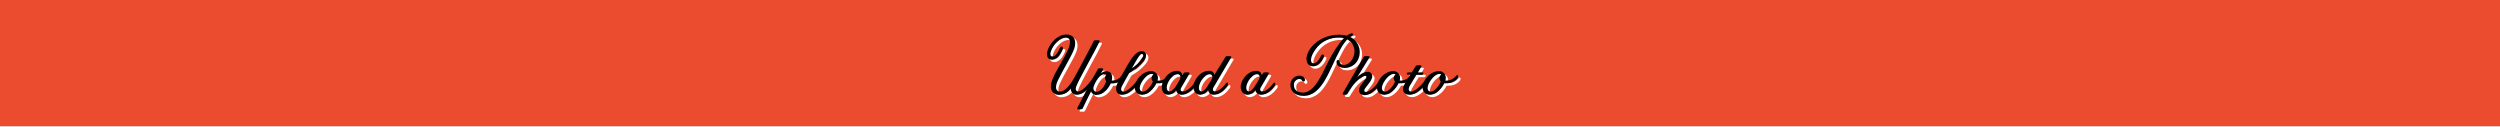
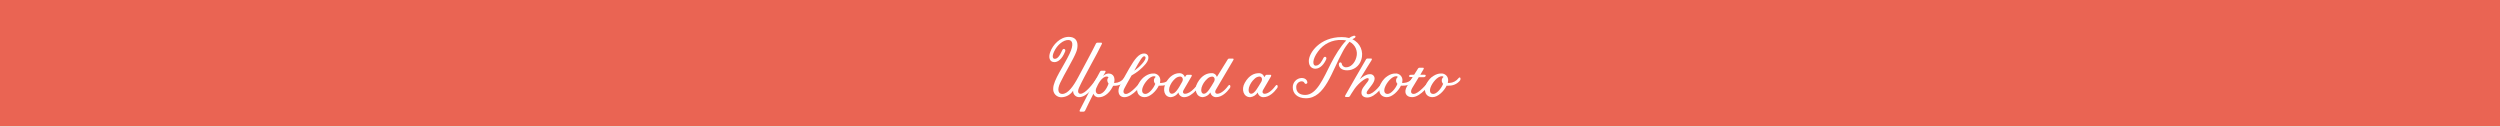
<svg xmlns="http://www.w3.org/2000/svg" viewBox="0 0 1061.13 53.58">
  <defs>
    <style>
      .cls-1 {
-         fill: #eb4b2e;
+         fill: #ea6453;
      }

      .cls-2 {
        fill: #fff;
      }
    </style>
  </defs>
  <g id="Layer_2" data-name="Layer 2">
    <g id="Layer_4" data-name="Layer 4">
      <rect class="cls-1" width="1061.13" height="53.58" />
      <g>
        <path class="cls-2" d="M453.64,15.65c2.63,0,3.71,1.55,3.71,3.6a7.49,7.49,0,0,1-.54,2.81c-1,2.77-5.18,9.57-6.84,13.17-1.4,3.06-.68,4.64.9,4.64,2.41,0,4.72-3.24,6.77-7.09,2.45-4.61,5.87-10.83,7.52-14.25a.76.76,0,0,1,.76-.43h1.4c.43,0,.54.25.29.72-1.76,3.82-7.31,13.32-9.61,18.39-.9,2.05-.07,2.59.61,2.59,2.05,0,5.29-4.14,6.77-6.44.4-.58.72-.5.86-.18s.11.72-.22,1.26c-1.08,1.69-4.5,6.8-8,6.8a2.55,2.55,0,0,1-2.52-2.77,6.1,6.1,0,0,1-4.86,2.81,3.41,3.41,0,0,1-3.6-3.71c0-3.53,4.61-9.75,6.95-14.76,1.84-3.89,1.37-5.83-.58-5.83-2.12,0-4.71,2.09-6,4.93-.86,1.8-.72,3.06.29,3.06s2-.94,3.17-3.64c.43-1.08,1.66-.5,1.22.54-1.33,3.31-3.1,4.5-4.54,4.5-2.05,0-2.66-2-1.76-4.32C446.87,19,450,15.65,453.64,15.65Z" />
        <path class="cls-2" d="M472.47,36.42l-.25.5c-1.62,3.09-3.92,4.36-5.76,4.36a2.18,2.18,0,0,1-2.34-1.51c-1.69,3.28-2.52,5.08-3.49,7.09a.84.84,0,0,1-.79.54h-1.22c-.43,0-.5-.32-.22-.83,1.91-3.67,2.52-4.82,4.86-9.43.76-1.48,3.46-6.34,3.64-6.7a.76.76,0,0,1,.76-.43h1.19c.43,0,.54.25.25.76l-.94,1.58a3.39,3.39,0,0,1,2.34-1.15c2.16,0,2.92,1.84,2.38,4h.4a5,5,0,0,0,3.78-2c.32-.4.61-.43.79-.11a1.15,1.15,0,0,1-.25,1.26,5.82,5.82,0,0,1-4.68,2.05Zm-7.16,1c-.47,1.19-.18,2.52,1.15,2.52,1.87,0,3.46-2.56,4.07-4.46a2.23,2.23,0,0,1-.54-1.3,1.84,1.84,0,0,1,.54-1.37,1,1,0,0,0-.76-.32C467.65,32.49,466,35.77,465.31,37.42Z" />
        <path class="cls-2" d="M479.38,28.93c2.23-3.82,4-6.23,6.23-6.23,1.84,0,2.7,1.94.68,4.43a20.85,20.85,0,0,1-6,4.9c-1.15,2-2.45,4.32-3,5.4-.83,1.55-.36,2.45.58,2.45,2.09,0,5.79-4.46,7.31-6.51.43-.54.68-.5.86-.18a1.1,1.1,0,0,1-.25,1.22c-.94,1.3-5,6.84-8.5,6.84-2.66,0-3.17-2.74-1.87-5.15C476.32,34.29,479.24,29.18,479.38,28.93Zm4.17-.61c3.46-3.28,2.88-4.43,2.09-4.43s-1.94,2-4.21,6.12A23.08,23.08,0,0,0,483.56,28.32Z" />
        <path class="cls-2" d="M491.87,36.34c-1.12,2.34-3.74,4.9-6,4.9-3,0-4.1-2.92-2.52-5.83s4.18-4.21,6-4.21a2.82,2.82,0,0,1,3.13,3.06,5,5,0,0,1-.14.94,4.34,4.34,0,0,0,.72,0,5.16,5.16,0,0,0,3.82-2c.32-.4.61-.43.79-.14a1.24,1.24,0,0,1-.29,1.29,5.89,5.89,0,0,1-4.64,2C492.48,36.42,492.2,36.38,491.87,36.34Zm-1.51-.76-.22-.25a1.75,1.75,0,0,1-.36-1.15,1.78,1.78,0,0,1,.76-1.51.78.78,0,0,0-.72-.32c-1.87,0-4.14,2.84-4.82,4.82-.5,1.48-.18,2.7,1.19,2.7S489.53,37.71,490.36,35.59Z" />
        <path class="cls-2" d="M502.93,32.78l.4-.61a.8.8,0,0,1,.76-.43h1.37c.43,0,.54.25.25.76s-2.41,4.07-3.28,5.62c-.68,1.15-.07,1.69.47,1.69,2.66,0,5.4-3.67,7.09-6.44.36-.58.68-.47.86-.18s.11.72-.22,1.26c-1.08,1.69-4.5,6.8-8,6.8a2.42,2.42,0,0,1-2.45-2,4.24,4.24,0,0,1-3.17,2c-2.84,0-3.67-3.2-2.16-6.08,1.69-3.24,4.1-4.1,5.65-4.1A2.36,2.36,0,0,1,502.93,32.78Zm-1.12,1.87c.58-1.15,0-2.16-.9-2.16a3.34,3.34,0,0,0-2.23,1,8,8,0,0,0-2.34,3.71c-.32,1.26,0,2.59,1.08,2.59C498.82,39.8,500.19,37.68,501.81,34.65Z" />
        <path class="cls-2" d="M516.5,32.67c2-3.28,4.46-7.2,4.57-7.38a.76.76,0,0,1,.76-.43h1.37c.43,0,.54.22.25.72s-6.48,11-7.38,12.53c-.65,1.15,0,1.69.61,1.69,1.15,0,2.88-1,4.61-3.35.43-.54.68-.47.86-.18a1.17,1.17,0,0,1-.25,1.26c-1.15,1.62-3.28,3.71-5.69,3.71a2.42,2.42,0,0,1-2.45-2,4.3,4.3,0,0,1-3.2,2c-2.81,0-3.89-3.28-2.3-6.08,1.87-3.38,4.25-4.1,5.9-4.1A2.18,2.18,0,0,1,516.5,32.67Zm-1.19,2c.58-1.15.11-2.16-.83-2.16a3.14,3.14,0,0,0-2.12,1A8,8,0,0,0,510,37.21c-.32,1.26-.07,2.59,1,2.59C512.43,39.8,514,36.88,515.31,34.65Z" />
        <path class="cls-2" d="M536.62,32.78l.4-.61a.8.8,0,0,1,.76-.43h1.4c.4,0,.5.25.25.76s-2.37,4.07-3.28,5.62c-.65,1.15,0,1.69.61,1.69,1.15,0,2.88-1,4.61-3.35.43-.54.68-.47.86-.18a1.16,1.16,0,0,1-.25,1.26c-1.15,1.62-3.28,3.71-5.69,3.71a2.42,2.42,0,0,1-2.45-2,4.3,4.3,0,0,1-3.2,2c-2.81,0-3.89-3.28-2.3-6.08,1.87-3.38,4.25-4.1,5.9-4.1A2.26,2.26,0,0,1,536.62,32.78Zm-1.22,1.87c.58-1.15.11-2.16-.83-2.16a3.14,3.14,0,0,0-2.12,1,8,8,0,0,0-2.34,3.71c-.32,1.26-.07,2.59,1,2.59C532.52,39.8,534.06,36.88,535.4,34.65Z" />
        <path class="cls-2" d="M554.3,41.71c-3.74,0-5.58-2.16-5.58-4.54a3.91,3.91,0,0,1,3.74-4.07c1.69,0,2.34,1,2.45,1.73s-.76,1-1.08.58-.43-.9-1.4-.9a2.39,2.39,0,0,0-2.23,2.66c0,1.8,1.29,3.13,3.78,3.13,4.86,0,7.63-6.87,11-13.5,1.55-3,4-7.16,6.44-9.61a7.91,7.91,0,0,0-1.91-.22,11.69,11.69,0,0,0-10.08,4.9c-2.45,3.28-2.45,6-.94,6,1.69,0,2.74-2.27,3.2-3.17.5-1.08,1.62-.54,1.22.47-.76,1.76-2.41,4-4.61,4-1.22,0-2.77-.79-2.77-3.28,0-3.42,4.64-10.15,14-10.15a11.54,11.54,0,0,1,3.1.4,5.37,5.37,0,0,1,1.87-.94c1-.25,1.12.61.32,1a8.83,8.83,0,0,0-.79.47,7.07,7.07,0,0,1,3.74,8.75,6.21,6.21,0,0,1-6,4.43c-2.45,0-3.42-1.3-3.49-2.45s1.15-1.19,1.26-.25a1.75,1.75,0,0,0,1.94,1.4c1.69,0,3.53-1.62,4.21-4.17a5.62,5.62,0,0,0-2.88-6.66,20.44,20.44,0,0,0-2.92,4.25C565.27,30.3,562.43,41.71,554.3,41.71Z" />
        <path class="cls-2" d="M572.15,41.17h-.83c-.43,0-.54-.25-.29-.72,3.06-5.4,5.69-9.93,8.75-15.19a.76.76,0,0,1,.76-.43h1.37c.43,0,.5.25.25.72s-3.38,5.36-5,8.1c1.4-1.26,2.84-2.16,4.21-2.16a1.86,1.86,0,0,1,2.09,1.87c0,1.62-1.91,3.56-2.92,5-.83,1.08-.4,1.66.14,1.66,2.41,0,5.69-4.28,7.16-6.62.4-.58.72-.47.86-.18s.11.72-.22,1.26c-1.08,1.69-4.61,6.91-8.13,6.91-1.58,0-2.48-.83-2.48-2,0-1.8,1.26-2.84,2.7-4.82.58-.79.54-1.4-.14-1.4-.94,0-3.67,2-5.44,4.46-1.3,1.84-2,3.13-2,3.13A.84.84,0,0,1,572.15,41.17Z" />
        <path class="cls-2" d="M594.65,36.34c-1.12,2.34-3.74,4.9-6,4.9-3,0-4.1-2.92-2.52-5.83s4.18-4.21,6-4.21a2.82,2.82,0,0,1,3.13,3.06,5,5,0,0,1-.14.94,4.34,4.34,0,0,0,.72,0,5.16,5.16,0,0,0,3.82-2c.32-.4.61-.43.79-.14a1.24,1.24,0,0,1-.29,1.29,5.89,5.89,0,0,1-4.64,2C595.26,36.42,595,36.38,594.65,36.34Zm-1.51-.76-.22-.25a1.75,1.75,0,0,1-.36-1.15,1.78,1.78,0,0,1,.76-1.51.78.78,0,0,0-.72-.32c-1.87,0-4.14,2.84-4.82,4.82-.5,1.48-.18,2.7,1.19,2.7S592.31,37.71,593.14,35.59Z" />
        <path class="cls-2" d="M599.62,32.67h-.9c-.58,0-.76-.22-.58-.58s.47-.36,1.08-.36h1l1.62-2.56a.8.8,0,0,1,.76-.43h1.33c.43,0,.54.22.25.72l-1.33,2.27h1.62c.4,0,.79,0,.65.5s-.58.54-1.12.54h-1.8c-1.12,1.8-2.34,3.82-2.81,4.64-.9,1.66-.36,2.45.61,2.45,2.09,0,5.8-4.32,7.27-6.51.4-.58.72-.5.86-.18A1.05,1.05,0,0,1,608,34.4c-1,1.37-5.08,6.84-8.6,6.84-2.81,0-3.64-2.2-2.16-4.68Z" />
        <path class="cls-2" d="M614.05,36.34c-1.12,2.34-3.74,4.9-6,4.9-3,0-4.1-2.92-2.52-5.83s4.18-4.21,6-4.21a2.82,2.82,0,0,1,3.13,3.06,5,5,0,0,1-.14.94,4.34,4.34,0,0,0,.72,0,5.16,5.16,0,0,0,3.82-2c.32-.4.61-.43.79-.14a1.24,1.24,0,0,1-.29,1.29,5.89,5.89,0,0,1-4.64,2C614.67,36.42,614.38,36.38,614.05,36.34Zm-1.51-.76-.22-.25a1.75,1.75,0,0,1-.36-1.15,1.78,1.78,0,0,1,.76-1.51.78.78,0,0,0-.72-.32c-1.87,0-4.14,2.84-4.82,4.82-.5,1.48-.18,2.7,1.19,2.7S611.72,37.71,612.54,35.59Z" />
      </g>
-       <g>
-         <path d="M452.64,14.65c2.63,0,3.71,1.55,3.71,3.6a7.49,7.49,0,0,1-.54,2.81c-1,2.77-5.18,9.57-6.84,13.17-1.4,3.06-.68,4.64.9,4.64,2.41,0,4.72-3.24,6.77-7.09,2.45-4.61,5.87-10.83,7.52-14.25a.76.76,0,0,1,.76-.43h1.4c.43,0,.54.25.29.72-1.76,3.82-7.31,13.32-9.61,18.39-.9,2.05-.07,2.59.61,2.59,2.05,0,5.29-4.14,6.77-6.44.4-.58.72-.5.86-.18s.11.72-.22,1.26c-1.08,1.69-4.5,6.8-8,6.8a2.55,2.55,0,0,1-2.52-2.77,6.1,6.1,0,0,1-4.86,2.81,3.41,3.41,0,0,1-3.6-3.71c0-3.53,4.61-9.75,6.95-14.76,1.84-3.89,1.37-5.83-.58-5.83-2.12,0-4.71,2.09-6,4.93-.86,1.8-.72,3.06.29,3.06s2-.94,3.17-3.64c.43-1.08,1.66-.5,1.22.54-1.33,3.31-3.1,4.5-4.54,4.5-2.05,0-2.66-2-1.76-4.32C445.87,18,449,14.65,452.64,14.65Z" />
-         <path d="M471.47,35.42l-.25.5c-1.62,3.09-3.92,4.36-5.76,4.36a2.18,2.18,0,0,1-2.34-1.51c-1.69,3.28-2.52,5.08-3.49,7.09a.84.84,0,0,1-.79.54h-1.22c-.43,0-.5-.32-.22-.83,1.91-3.67,2.52-4.82,4.86-9.43.76-1.48,3.46-6.34,3.64-6.7a.76.76,0,0,1,.76-.43h1.19c.43,0,.54.25.25.76l-.94,1.58a3.39,3.39,0,0,1,2.34-1.15c2.16,0,2.92,1.84,2.38,4h.4a5,5,0,0,0,3.78-2c.32-.4.61-.43.79-.11a1.15,1.15,0,0,1-.25,1.26,5.82,5.82,0,0,1-4.68,2.05Zm-7.16,1c-.47,1.19-.18,2.52,1.15,2.52,1.87,0,3.46-2.56,4.07-4.46a2.23,2.23,0,0,1-.54-1.3,1.84,1.84,0,0,1,.54-1.37,1,1,0,0,0-.76-.32C466.65,31.49,465,34.77,464.31,36.42Z" />
-         <path d="M478.38,27.93c2.23-3.82,4-6.23,6.23-6.23,1.84,0,2.7,1.94.68,4.43a20.85,20.85,0,0,1-6,4.9c-1.15,2-2.45,4.32-3,5.4-.83,1.55-.36,2.45.58,2.45,2.09,0,5.79-4.46,7.31-6.51.43-.54.68-.5.86-.18a1.1,1.1,0,0,1-.25,1.22c-.94,1.3-5,6.84-8.5,6.84-2.66,0-3.17-2.74-1.87-5.15C475.32,33.29,478.24,28.18,478.38,27.93Zm4.17-.61c3.46-3.28,2.88-4.43,2.09-4.43s-1.94,2-4.21,6.12A23.08,23.08,0,0,0,482.56,27.32Z" />
-         <path d="M490.87,35.34c-1.12,2.34-3.74,4.9-6,4.9-3,0-4.1-2.92-2.52-5.83s4.18-4.21,6-4.21a2.82,2.82,0,0,1,3.13,3.06,5,5,0,0,1-.14.94,4.34,4.34,0,0,0,.72,0,5.16,5.16,0,0,0,3.82-2c.32-.4.61-.43.79-.14a1.24,1.24,0,0,1-.29,1.29,5.89,5.89,0,0,1-4.64,2C491.48,35.42,491.2,35.38,490.87,35.34Zm-1.51-.76-.22-.25a1.75,1.75,0,0,1-.36-1.15,1.78,1.78,0,0,1,.76-1.51.78.78,0,0,0-.72-.32c-1.87,0-4.14,2.84-4.82,4.82-.5,1.48-.18,2.7,1.19,2.7S488.53,36.71,489.36,34.59Z" />
-         <path d="M501.93,31.78l.4-.61a.8.8,0,0,1,.76-.43h1.37c.43,0,.54.25.25.76s-2.41,4.07-3.28,5.62c-.68,1.15-.07,1.69.47,1.69,2.66,0,5.4-3.67,7.09-6.44.36-.58.68-.47.86-.18s.11.72-.22,1.26c-1.08,1.69-4.5,6.8-8,6.8a2.42,2.42,0,0,1-2.45-2,4.24,4.24,0,0,1-3.17,2c-2.84,0-3.67-3.2-2.16-6.08,1.69-3.24,4.1-4.1,5.65-4.1A2.36,2.36,0,0,1,501.93,31.78Zm-1.12,1.87c.58-1.15,0-2.16-.9-2.16a3.34,3.34,0,0,0-2.23,1,8,8,0,0,0-2.34,3.71c-.32,1.26,0,2.59,1.08,2.59C497.82,38.8,499.19,36.68,500.81,33.65Z" />
-         <path d="M515.5,31.67c2-3.28,4.46-7.2,4.57-7.38a.76.76,0,0,1,.76-.43h1.37c.43,0,.54.22.25.72s-6.48,11-7.38,12.53c-.65,1.15,0,1.69.61,1.69,1.15,0,2.88-1,4.61-3.35.43-.54.68-.47.86-.18a1.17,1.17,0,0,1-.25,1.26c-1.15,1.62-3.28,3.71-5.69,3.71a2.42,2.42,0,0,1-2.45-2,4.3,4.3,0,0,1-3.2,2c-2.81,0-3.89-3.28-2.3-6.08,1.87-3.38,4.25-4.1,5.9-4.1A2.18,2.18,0,0,1,515.5,31.67Zm-1.19,2c.58-1.15.11-2.16-.83-2.16a3.14,3.14,0,0,0-2.12,1A8,8,0,0,0,509,36.21c-.32,1.26-.07,2.59,1,2.59C511.43,38.8,513,35.88,514.31,33.65Z" />
-         <path d="M535.62,31.78l.4-.61a.8.8,0,0,1,.76-.43h1.4c.4,0,.5.25.25.76s-2.37,4.07-3.28,5.62c-.65,1.15,0,1.69.61,1.69,1.15,0,2.88-1,4.61-3.35.43-.54.68-.47.86-.18a1.16,1.16,0,0,1-.25,1.26c-1.15,1.62-3.28,3.71-5.69,3.71a2.42,2.42,0,0,1-2.45-2,4.3,4.3,0,0,1-3.2,2c-2.81,0-3.89-3.28-2.3-6.08,1.87-3.38,4.25-4.1,5.9-4.1A2.26,2.26,0,0,1,535.62,31.78Zm-1.22,1.87c.58-1.15.11-2.16-.83-2.16a3.14,3.14,0,0,0-2.12,1,8,8,0,0,0-2.34,3.71c-.32,1.26-.07,2.59,1,2.59C531.52,38.8,533.06,35.88,534.4,33.65Z" />
-         <path d="M553.3,40.71c-3.74,0-5.58-2.16-5.58-4.54a3.91,3.91,0,0,1,3.74-4.07c1.69,0,2.34,1,2.45,1.73s-.76,1-1.08.58-.43-.9-1.4-.9a2.39,2.39,0,0,0-2.23,2.66c0,1.8,1.29,3.13,3.78,3.13,4.86,0,7.63-6.87,11-13.5,1.55-3,4-7.16,6.44-9.61a7.91,7.91,0,0,0-1.91-.22,11.69,11.69,0,0,0-10.08,4.9c-2.45,3.28-2.45,6-.94,6,1.69,0,2.74-2.27,3.2-3.17.5-1.08,1.62-.54,1.22.47-.76,1.76-2.41,4-4.61,4-1.22,0-2.77-.79-2.77-3.28,0-3.42,4.64-10.15,14-10.15a11.54,11.54,0,0,1,3.1.4,5.37,5.37,0,0,1,1.87-.94c1-.25,1.12.61.32,1a8.83,8.83,0,0,0-.79.47,7.07,7.07,0,0,1,3.74,8.75,6.21,6.21,0,0,1-6,4.43c-2.45,0-3.42-1.3-3.49-2.45s1.15-1.19,1.26-.25a1.75,1.75,0,0,0,1.94,1.4c1.69,0,3.53-1.62,4.21-4.17a5.62,5.62,0,0,0-2.88-6.66,20.44,20.44,0,0,0-2.92,4.25C564.27,29.3,561.43,40.71,553.3,40.71Z" />
-         <path d="M571.15,40.17h-.83c-.43,0-.54-.25-.29-.72,3.06-5.4,5.69-9.93,8.75-15.19a.76.76,0,0,1,.76-.43h1.37c.43,0,.5.25.25.72s-3.38,5.36-5,8.1c1.4-1.26,2.84-2.16,4.21-2.16a1.86,1.86,0,0,1,2.09,1.87c0,1.62-1.91,3.56-2.92,5-.83,1.08-.4,1.66.14,1.66,2.41,0,5.69-4.28,7.16-6.62.4-.58.72-.47.86-.18s.11.72-.22,1.26c-1.08,1.69-4.61,6.91-8.13,6.91-1.58,0-2.48-.83-2.48-2,0-1.8,1.26-2.84,2.7-4.82.58-.79.54-1.4-.14-1.4-.94,0-3.67,2-5.44,4.46-1.3,1.84-2,3.13-2,3.13A.84.84,0,0,1,571.15,40.17Z" />
-         <path d="M593.65,35.34c-1.12,2.34-3.74,4.9-6,4.9-3,0-4.1-2.92-2.52-5.83s4.18-4.21,6-4.21a2.82,2.82,0,0,1,3.13,3.06,5,5,0,0,1-.14.94,4.34,4.34,0,0,0,.72,0,5.16,5.16,0,0,0,3.82-2c.32-.4.61-.43.79-.14a1.24,1.24,0,0,1-.29,1.29,5.89,5.89,0,0,1-4.64,2C594.26,35.42,594,35.38,593.65,35.34Zm-1.51-.76-.22-.25a1.75,1.75,0,0,1-.36-1.15,1.78,1.78,0,0,1,.76-1.51.78.78,0,0,0-.72-.32c-1.87,0-4.14,2.84-4.82,4.82-.5,1.48-.18,2.7,1.19,2.7S591.31,36.71,592.14,34.59Z" />
-         <path d="M598.62,31.67h-.9c-.58,0-.76-.22-.58-.58s.47-.36,1.08-.36h1l1.62-2.56a.8.8,0,0,1,.76-.43h1.33c.43,0,.54.22.25.72l-1.33,2.27h1.62c.4,0,.79,0,.65.5s-.58.54-1.12.54h-1.8c-1.12,1.8-2.34,3.82-2.81,4.64-.9,1.66-.36,2.45.61,2.45,2.09,0,5.8-4.32,7.27-6.51.4-.58.72-.5.86-.18A1.05,1.05,0,0,1,607,33.4c-1,1.37-5.08,6.84-8.6,6.84-2.81,0-3.64-2.2-2.16-4.68Z" />
-         <path d="M613.05,35.34c-1.12,2.34-3.74,4.9-6,4.9-3,0-4.1-2.92-2.52-5.83s4.18-4.21,6-4.21a2.82,2.82,0,0,1,3.13,3.06,5,5,0,0,1-.14.94,4.34,4.34,0,0,0,.72,0,5.16,5.16,0,0,0,3.82-2c.32-.4.61-.43.79-.14a1.24,1.24,0,0,1-.29,1.29,5.89,5.89,0,0,1-4.64,2C613.67,35.42,613.38,35.38,613.05,35.34Zm-1.51-.76-.22-.25a1.75,1.75,0,0,1-.36-1.15,1.78,1.78,0,0,1,.76-1.51.78.78,0,0,0-.72-.32c-1.87,0-4.14,2.84-4.82,4.82-.5,1.48-.18,2.7,1.19,2.7S610.72,36.71,611.54,34.59Z" />
-       </g>
    </g>
  </g>
</svg>
